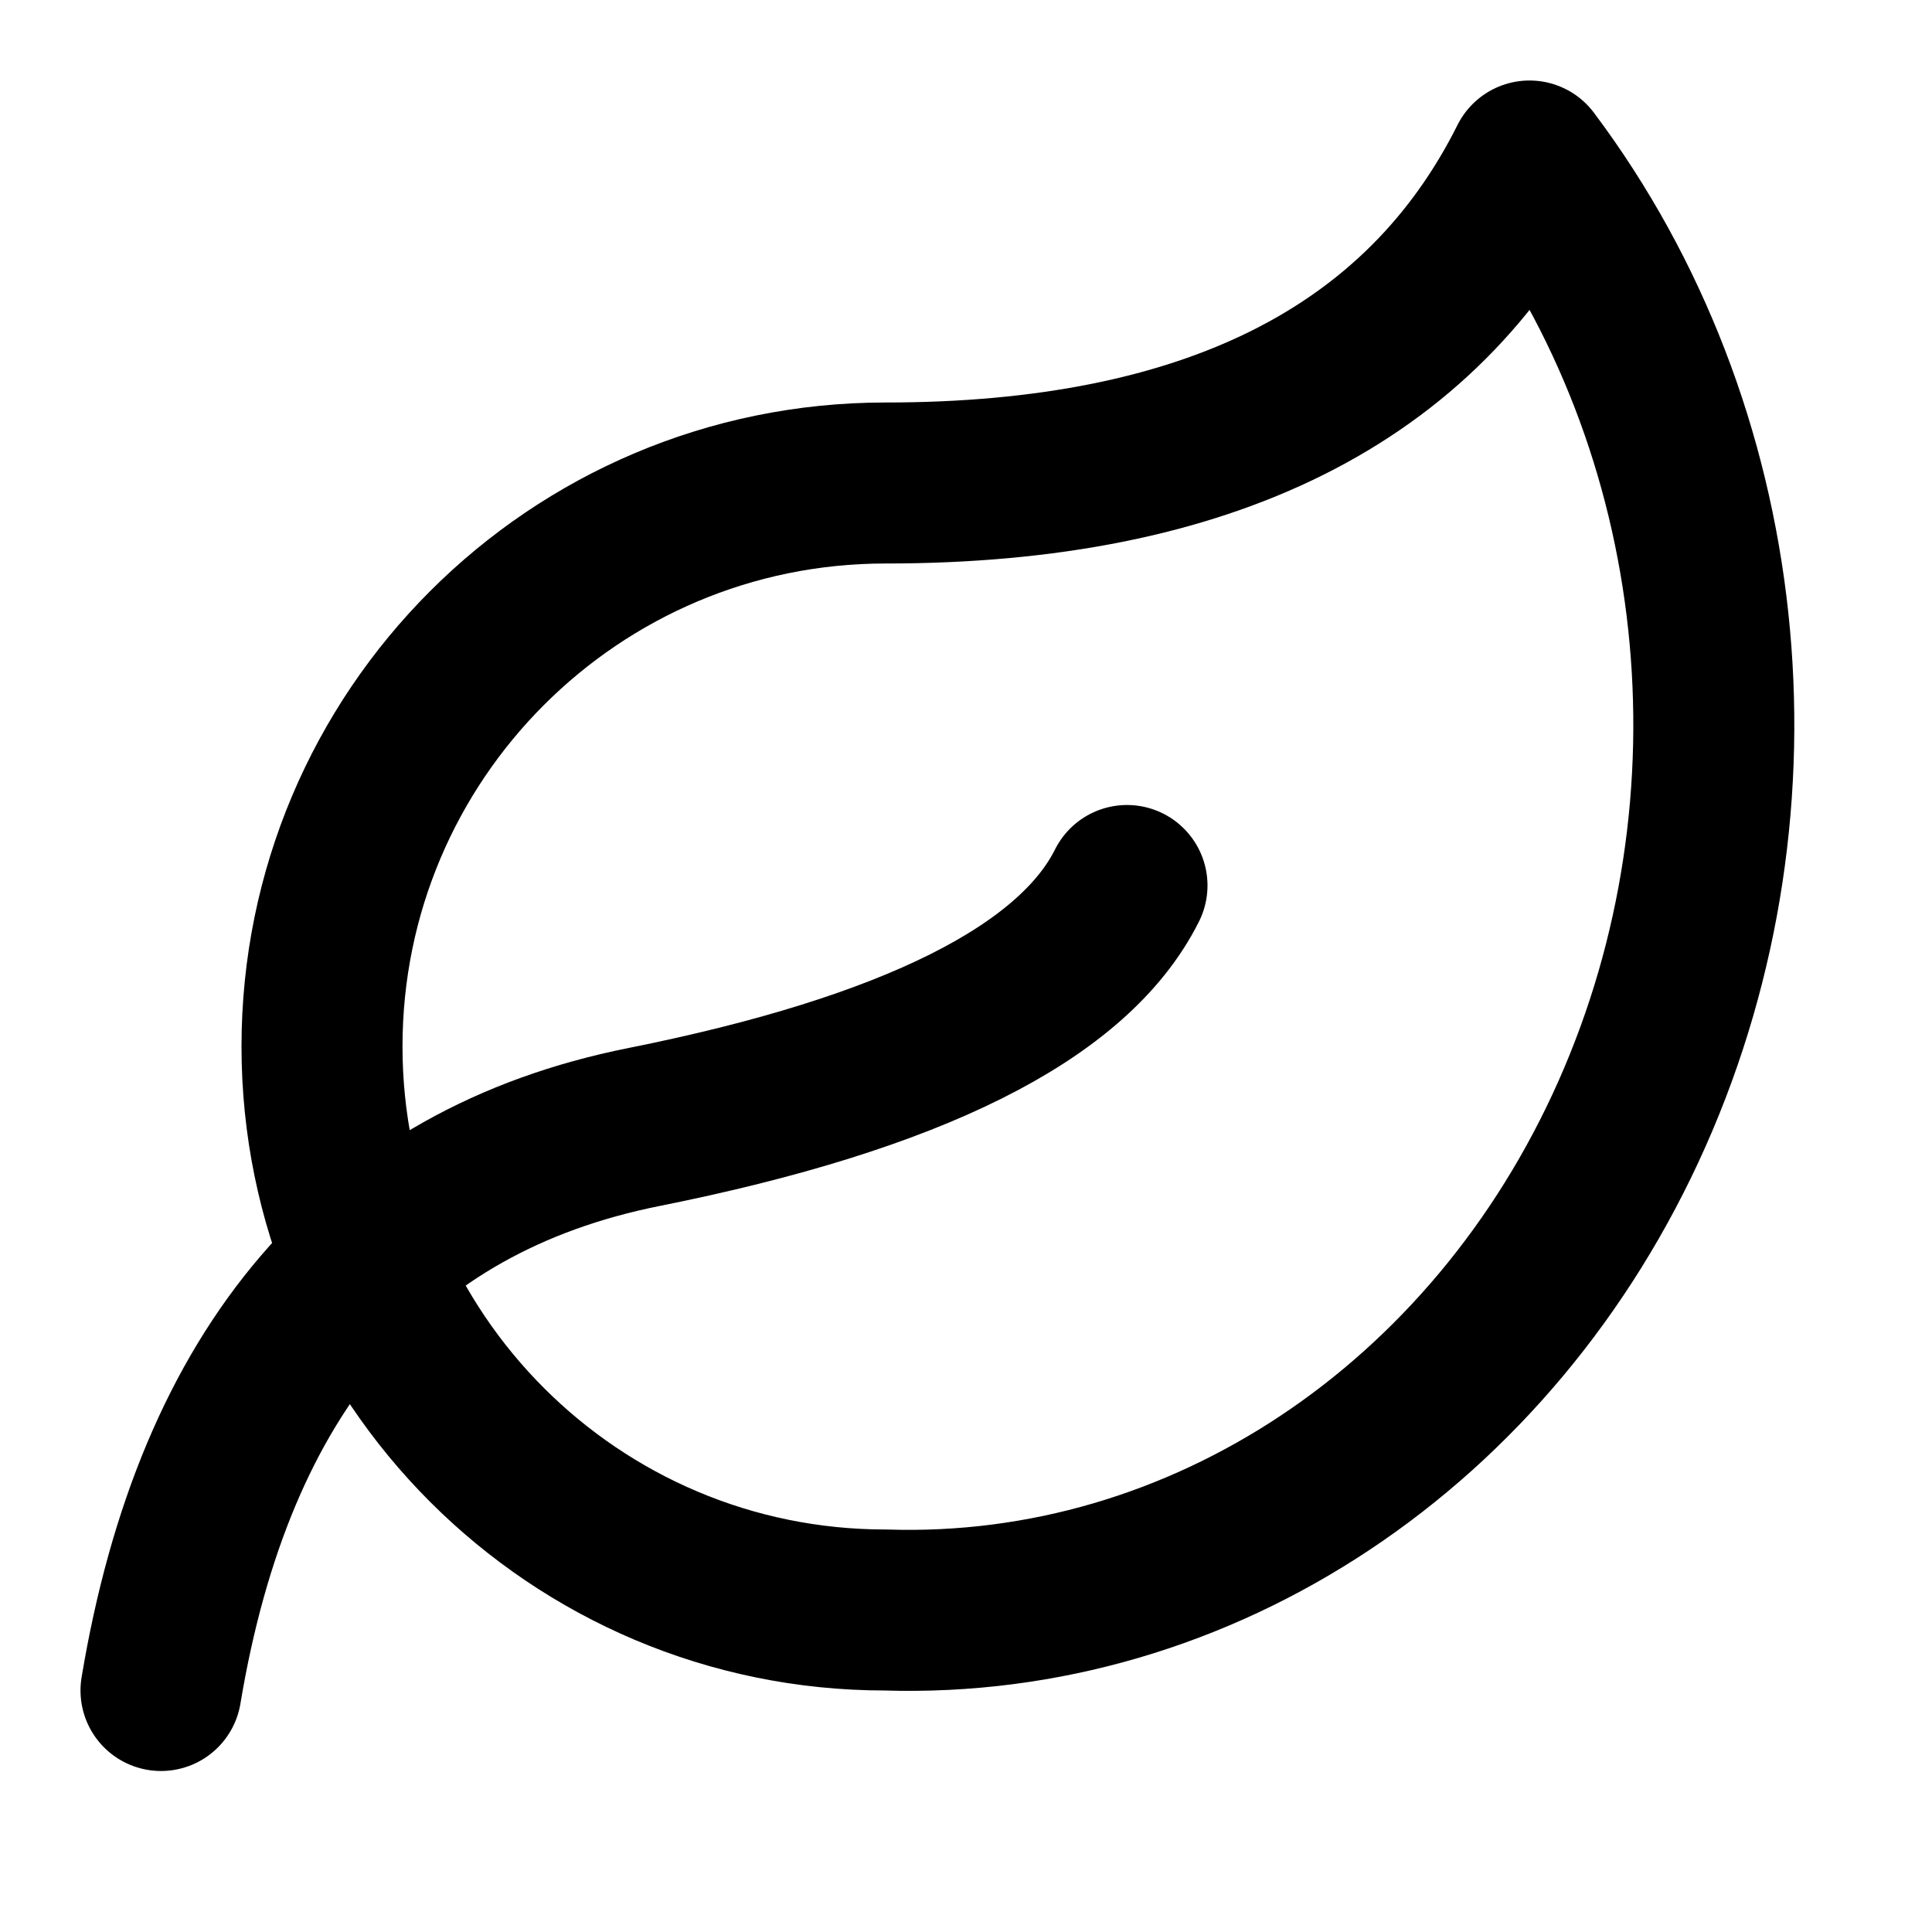
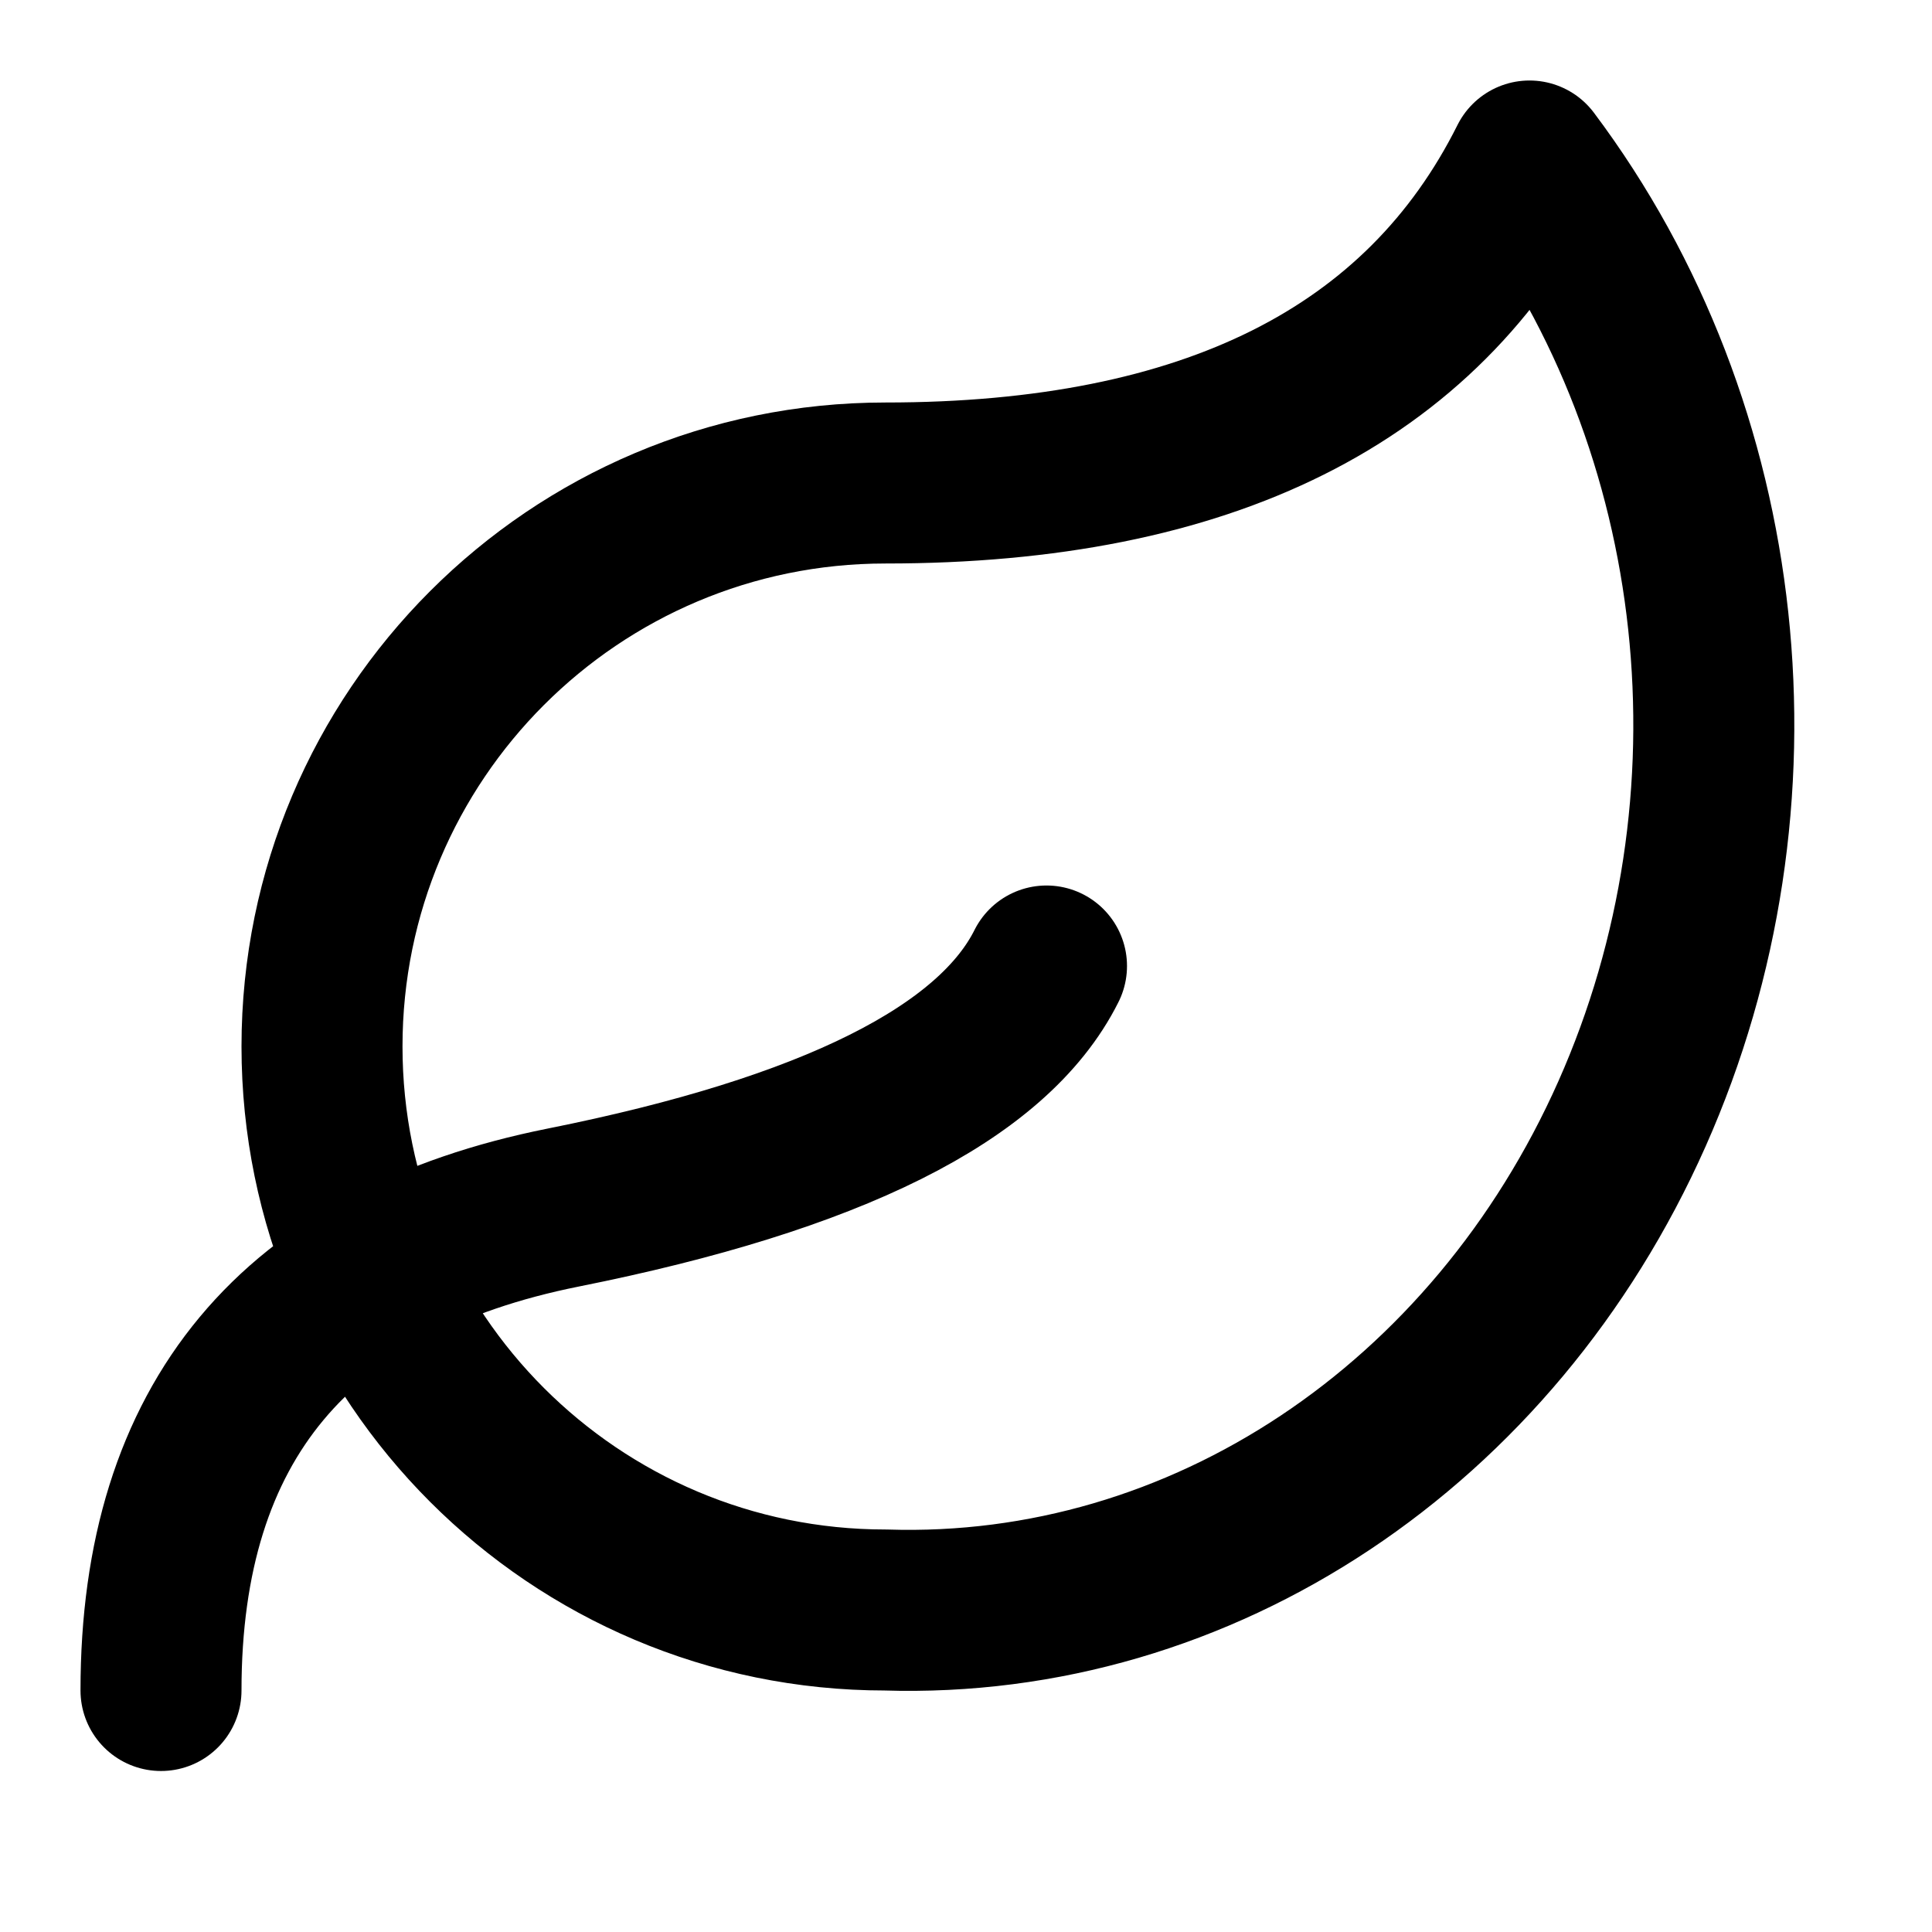
<svg xmlns="http://www.w3.org/2000/svg" class="i i-leaf" viewBox="0 0 24 24" fill="none" stroke="currentColor" stroke-width="2" stroke-linecap="round" stroke-linejoin="round">
-   <path d="M2 21q1-6 6-7t6-3m5-9q-2 4-8 4a1 1 0 0 0 0 14 10 11 0 0 0 8-18" />
+   <path d="M2 21q0-5 5-6t6-3m6-10q-2 4-8 4a1 1 0 000 14 10 11 0 008-18" />
</svg>
